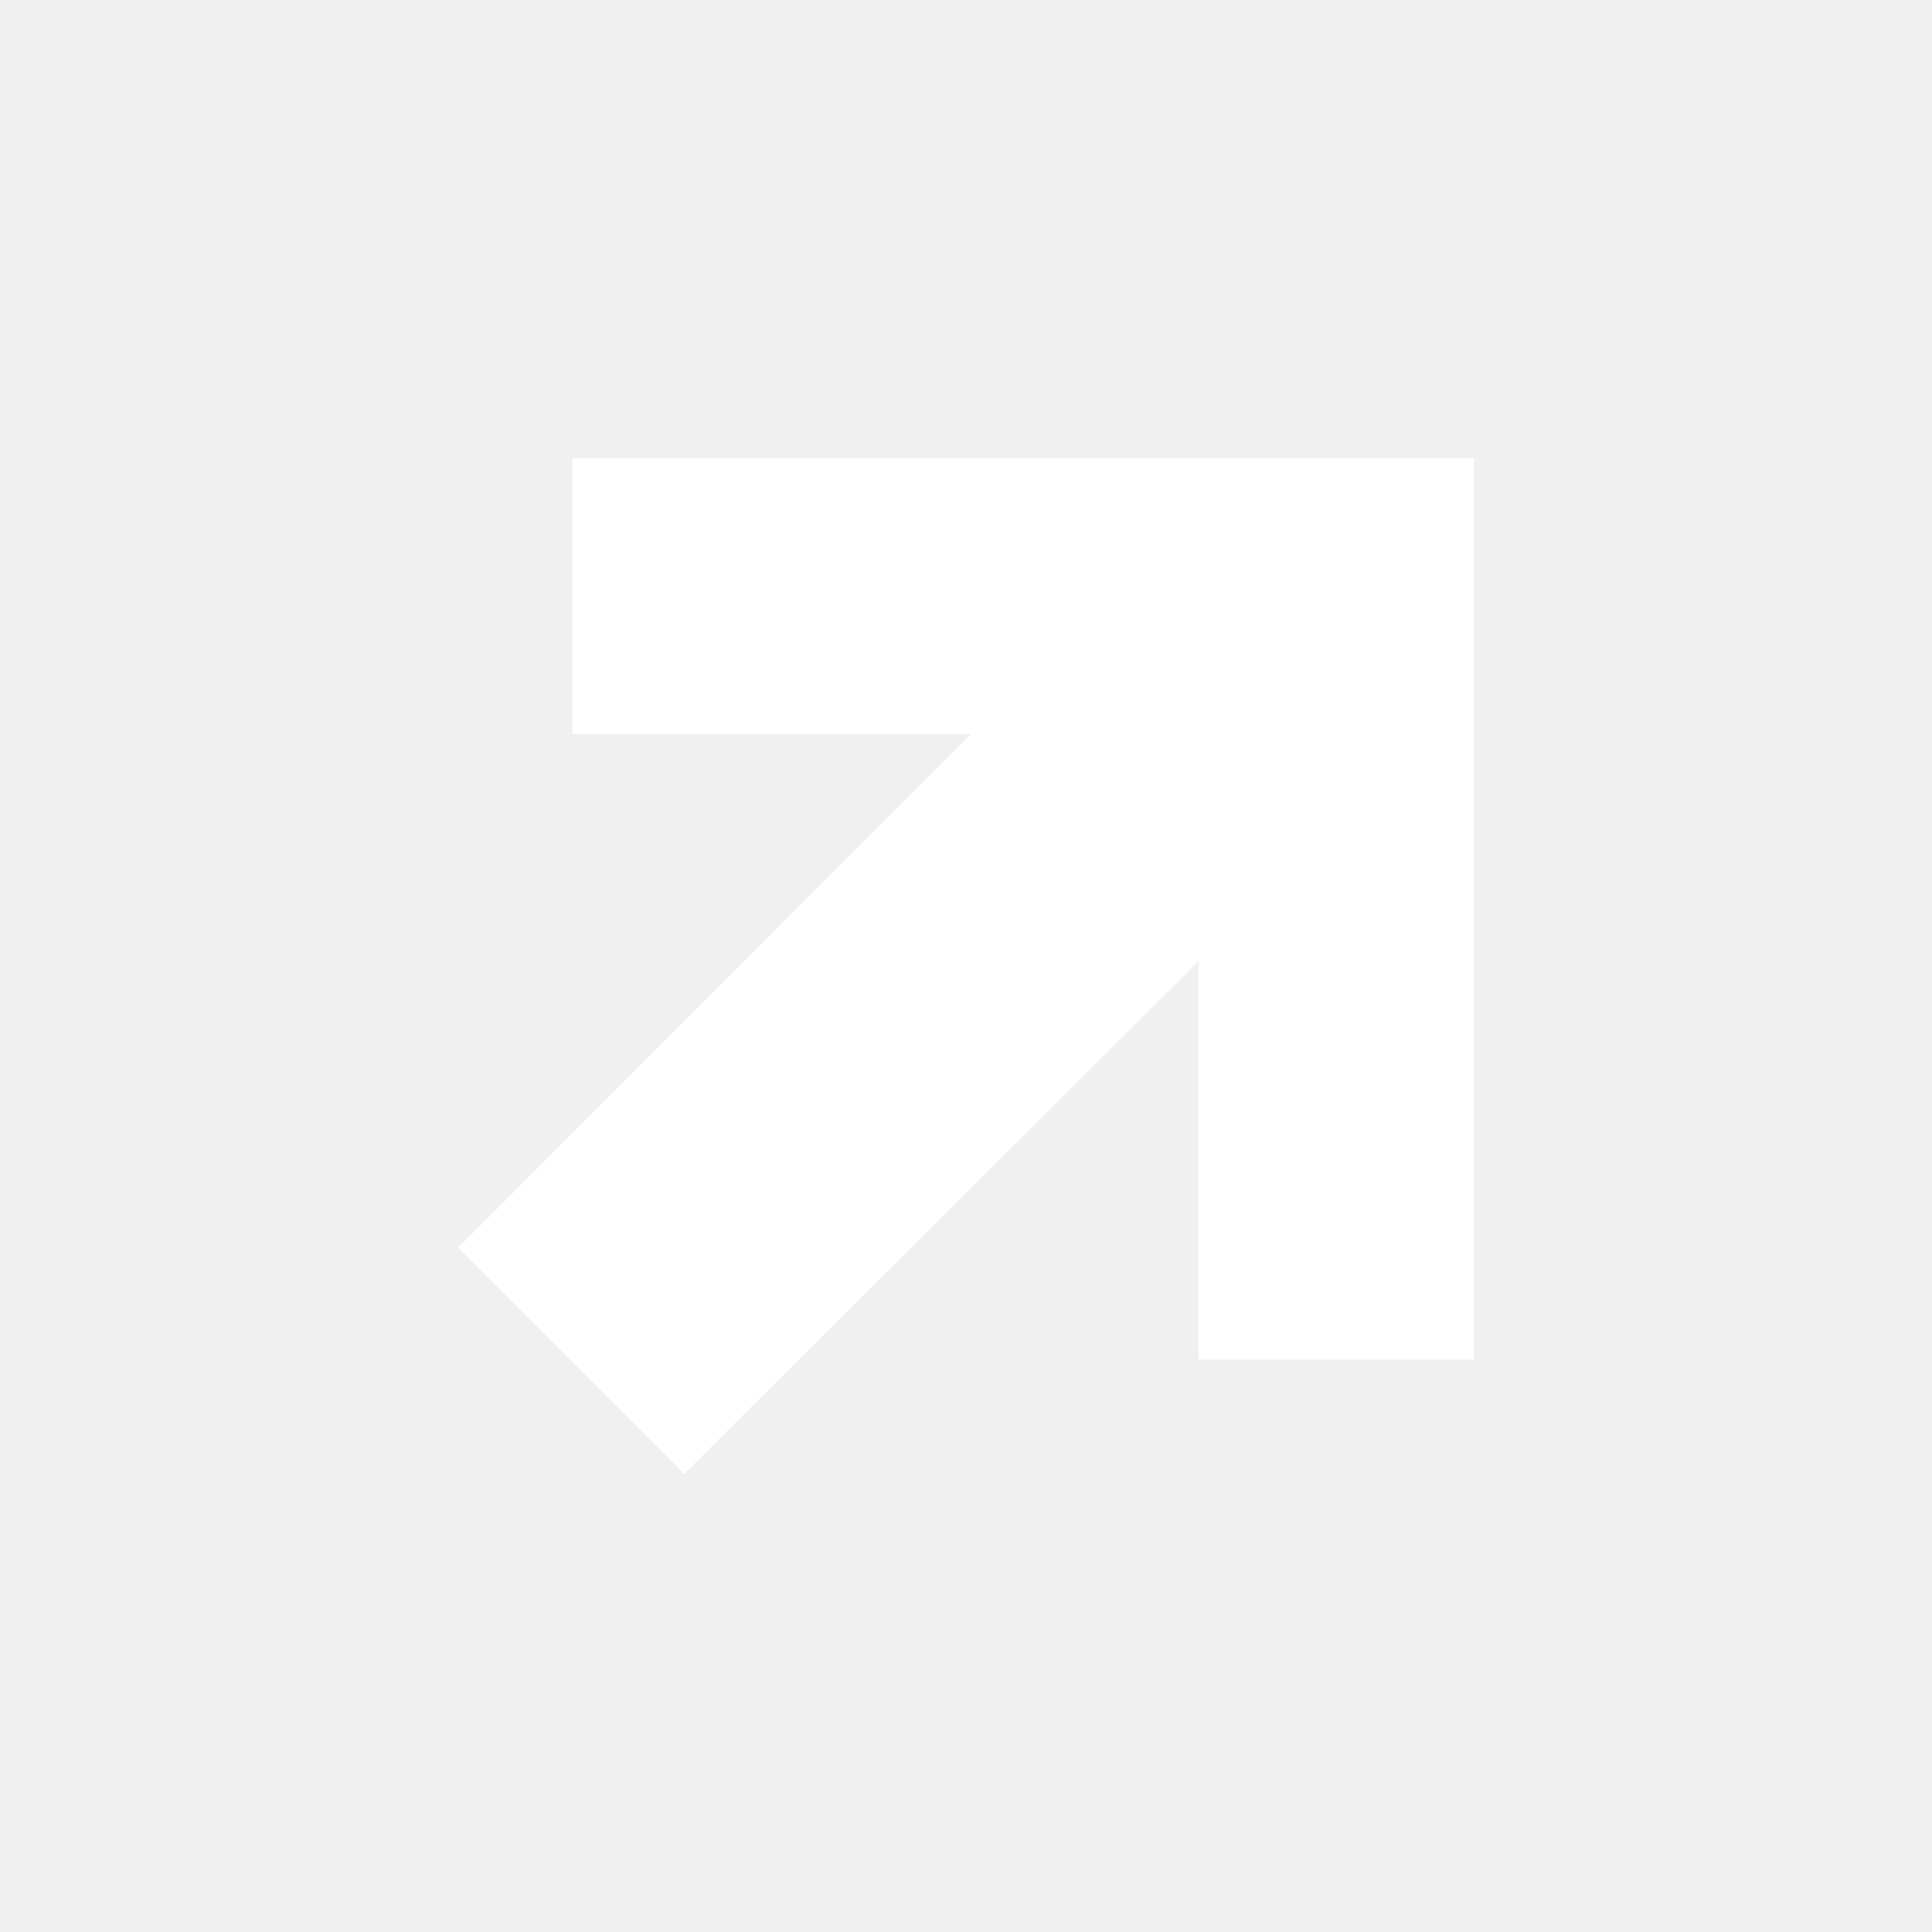
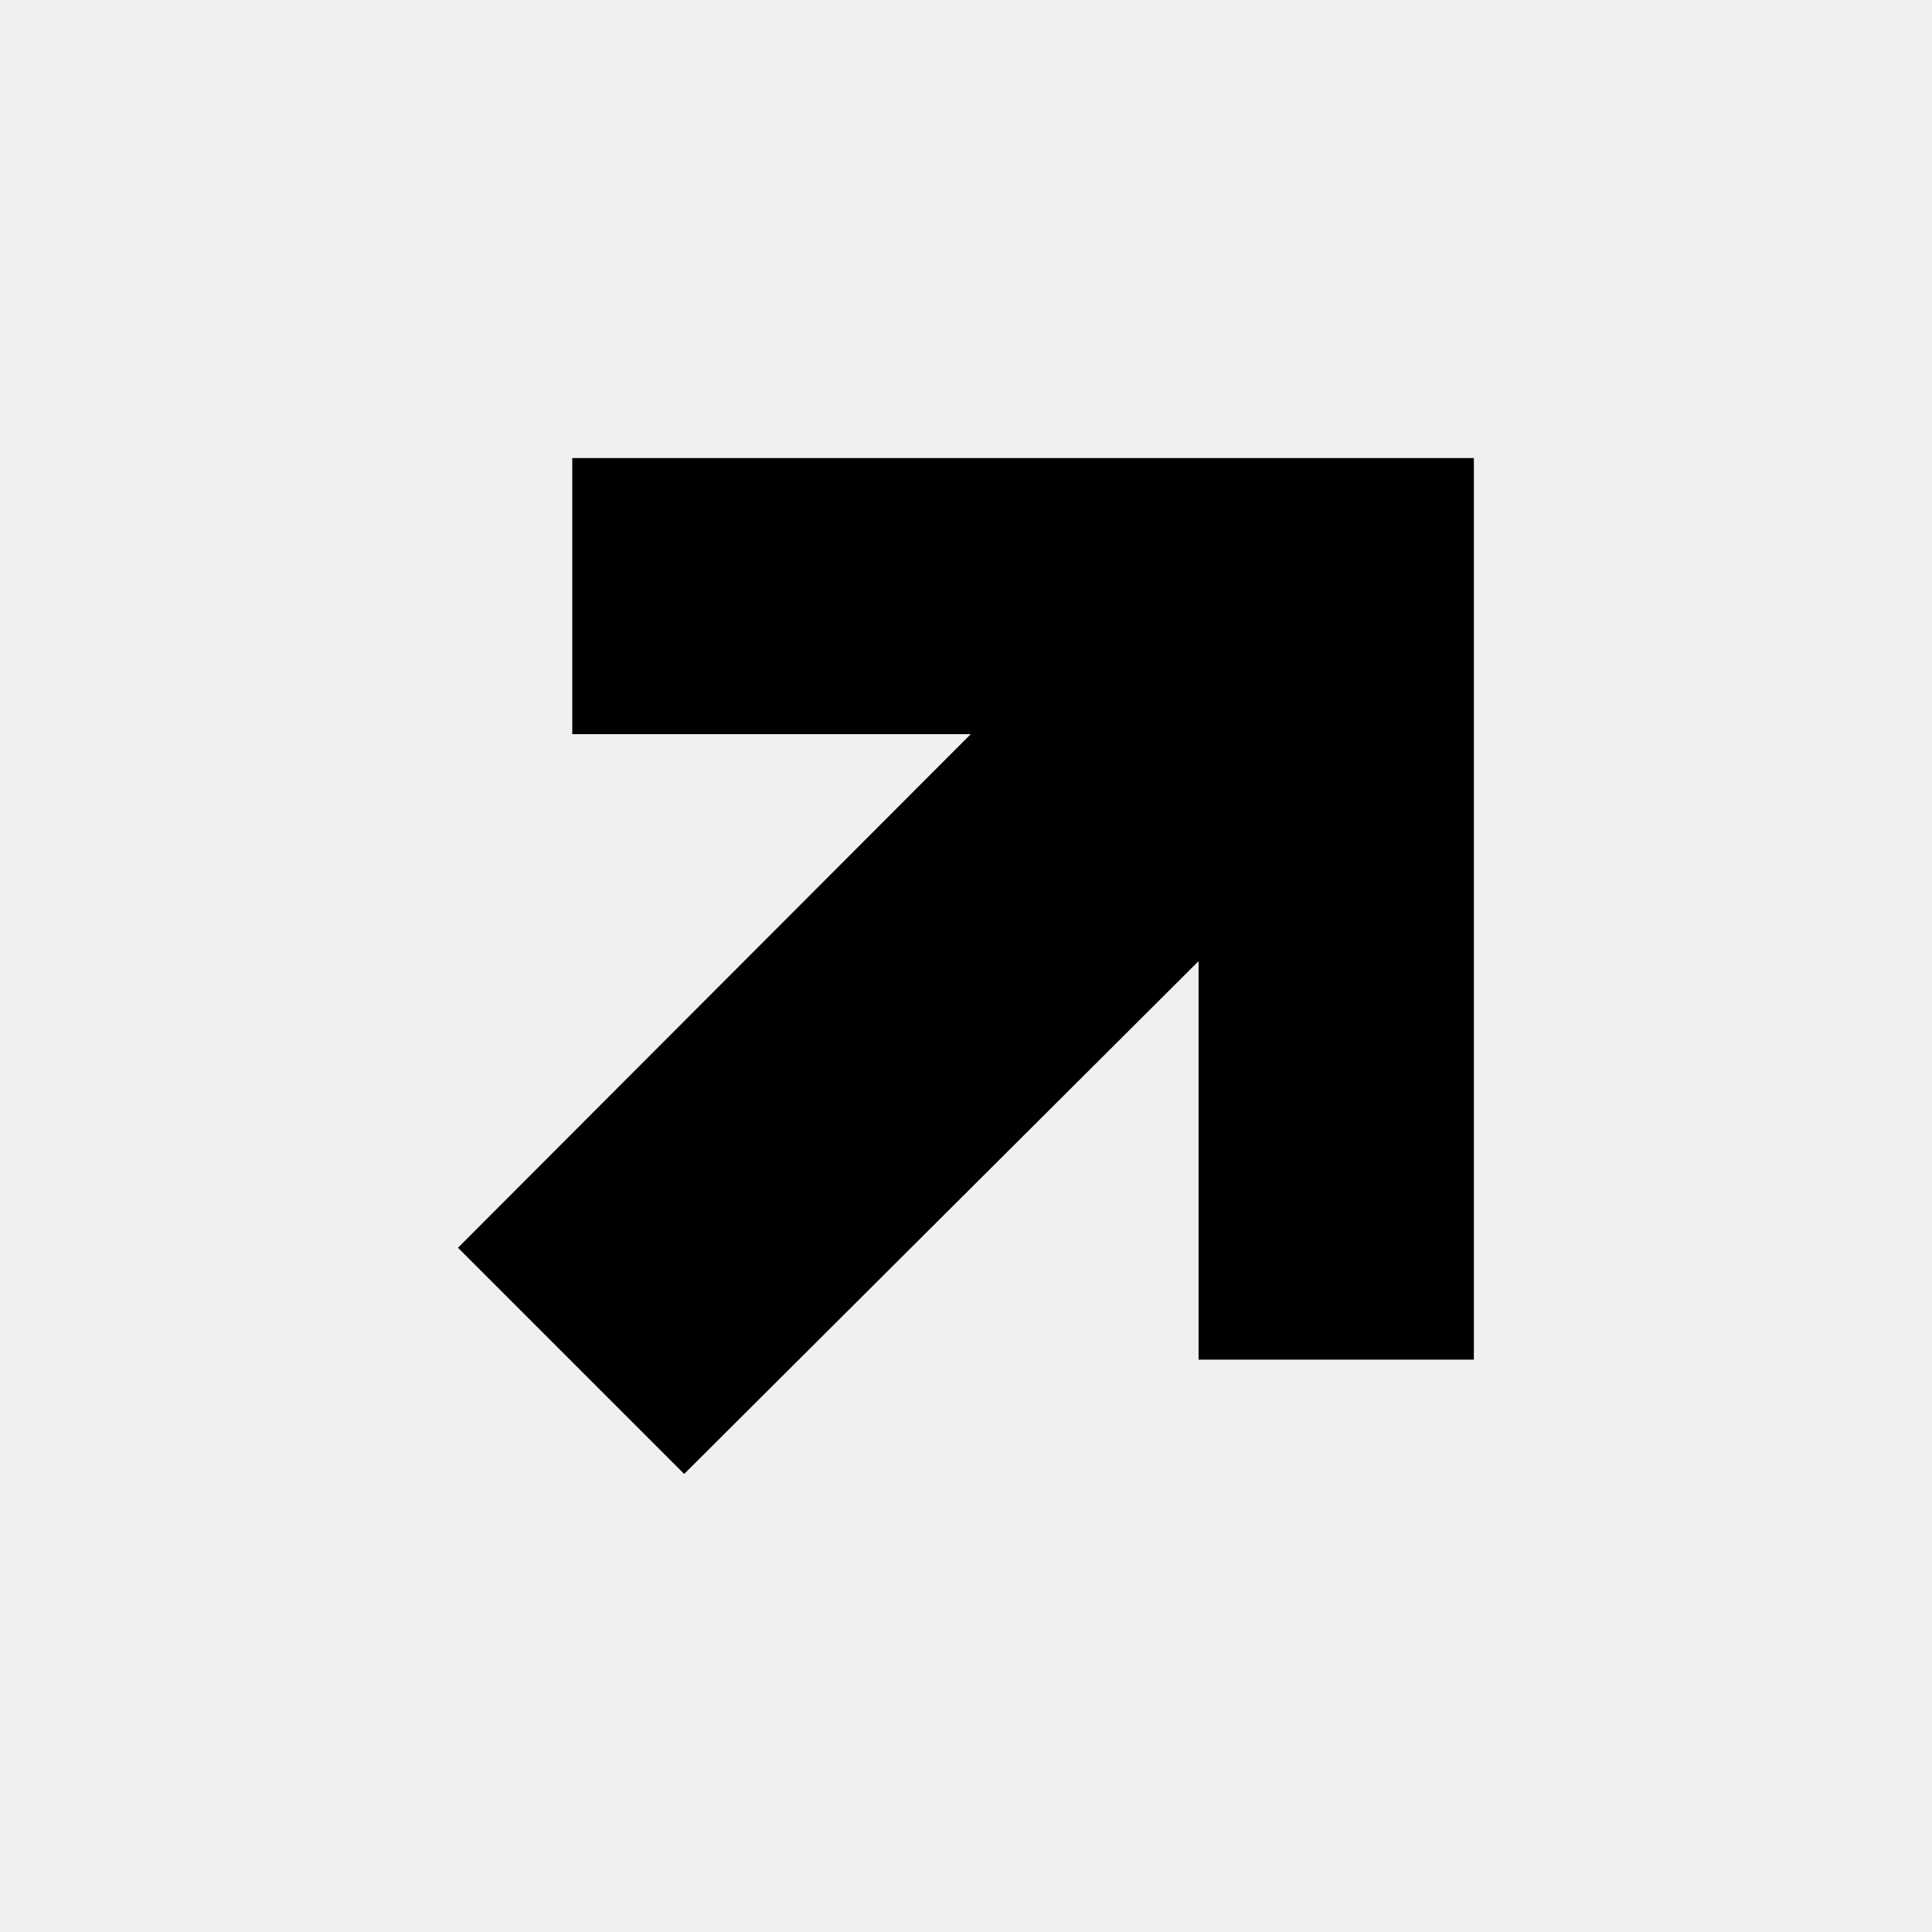
<svg xmlns="http://www.w3.org/2000/svg" width="24" height="24" viewBox="0 0 24 24" fill="none">
-   <path d="M8.499 18.31L5.689 15.5L12.059 9.12H7.109V5.69H18.309V16.89H14.889V11.94L8.499 18.31Z" fill="white" />
+   <path d="M8.499 18.31L5.689 15.5L12.059 9.12H7.109V5.69H18.309V16.89H14.889V11.94L8.499 18.31Z" fill="currentColor" />
</svg>
